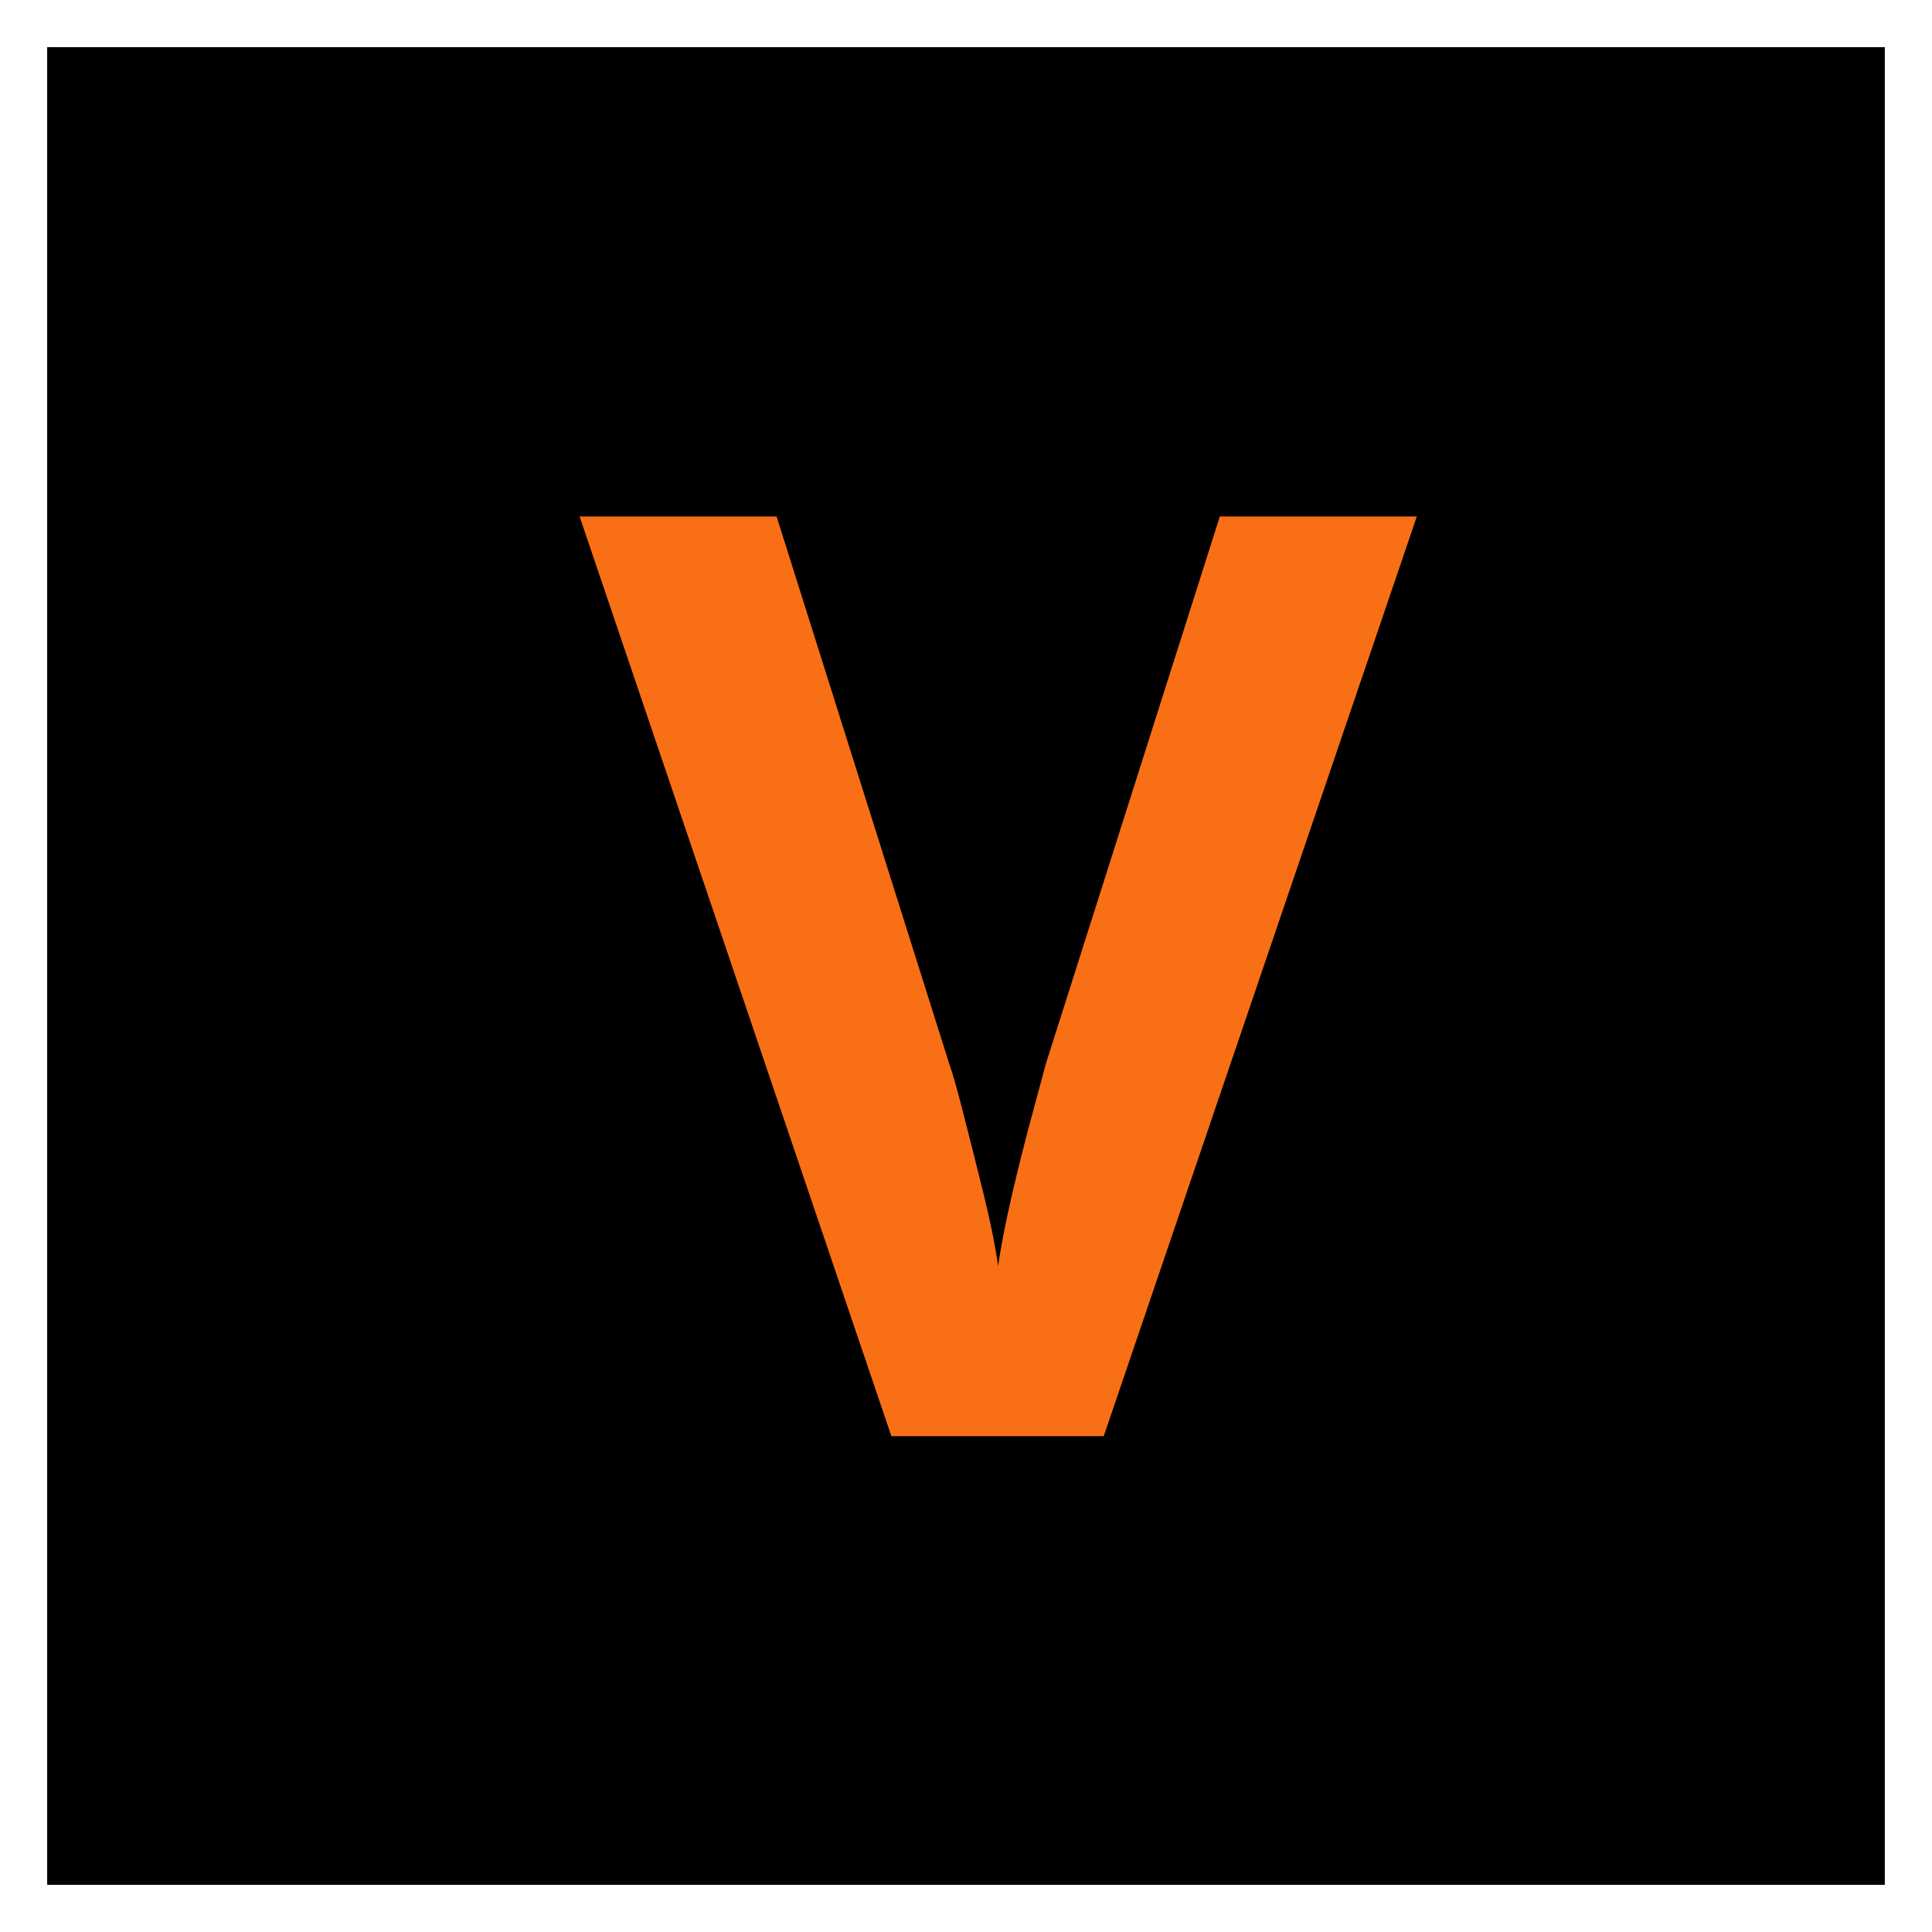
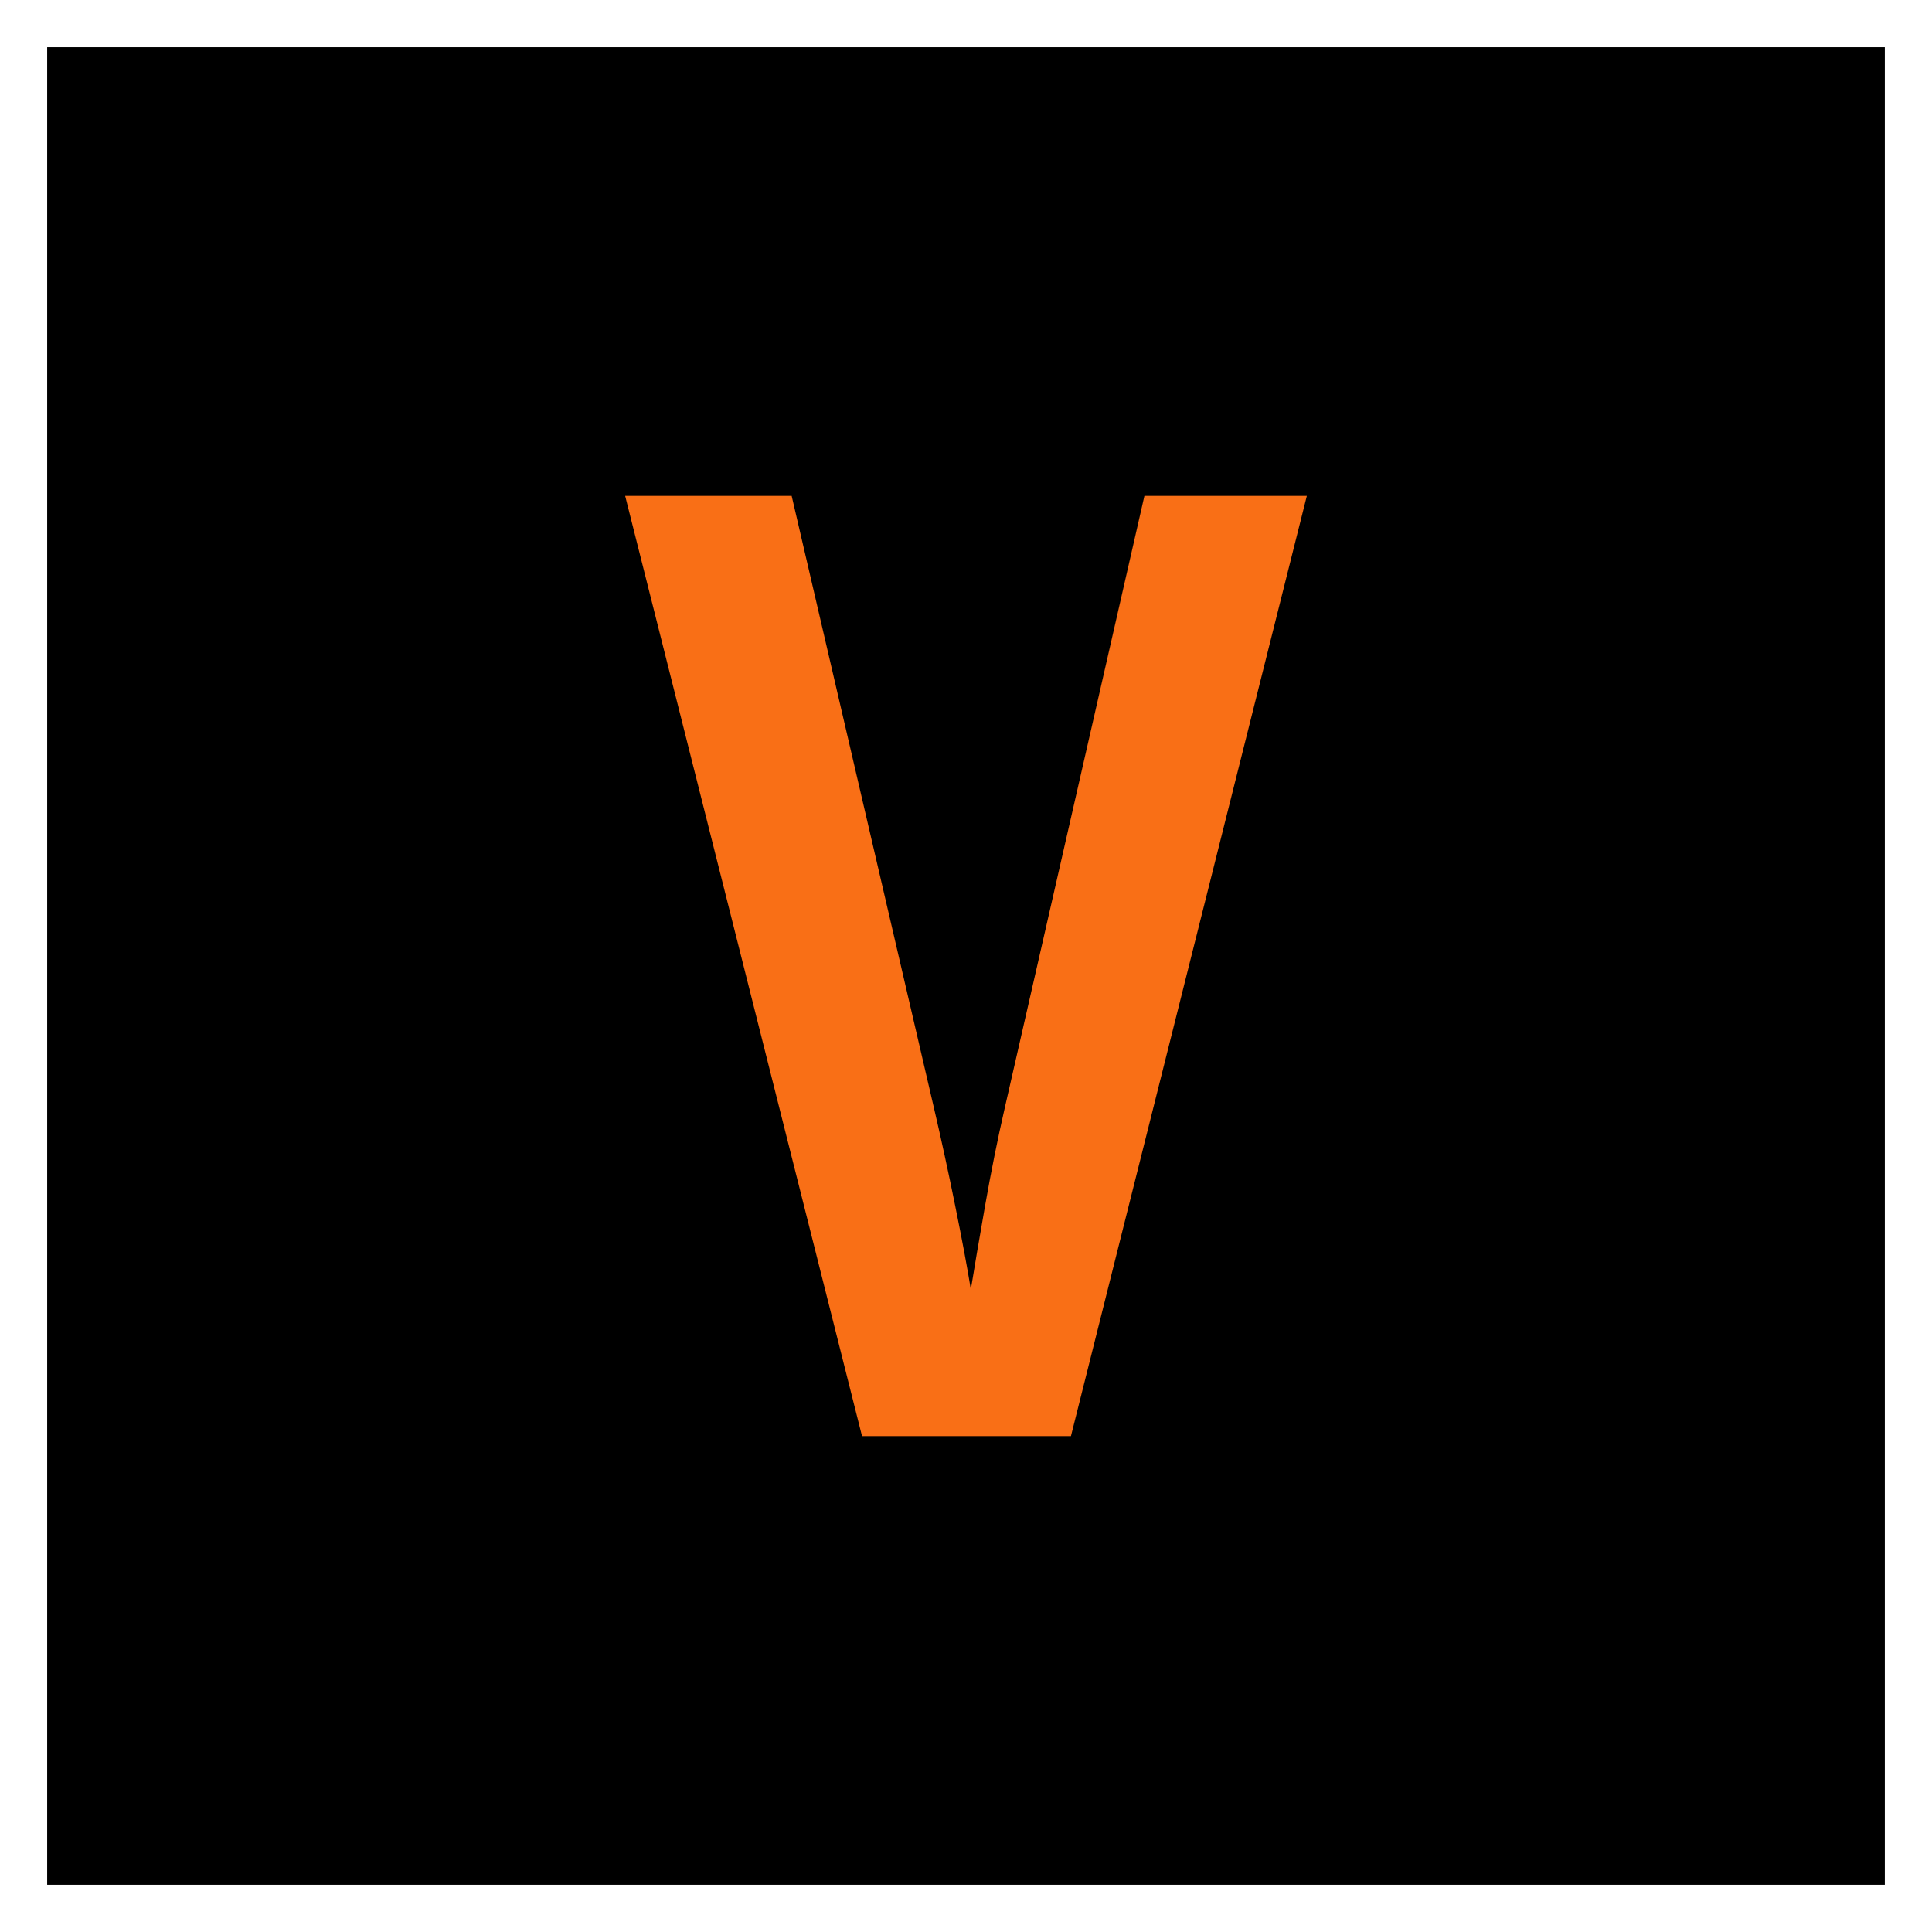
<svg xmlns="http://www.w3.org/2000/svg" style="color-scheme: light dark" width="512" height="512" viewBox="0 0 135.467 135.467" version="1.1" id="svg1">
  <defs id="defs1" />
  <g id="layer1">
    <rect style="fill:light-dark(oklch(100% 0 0), oklch(14% 0 0));stroke-width:0.265;stroke-linecap:round;stroke-linejoin:round;paint-order:markers stroke fill;fill-opacity:1;stroke:light-dark(oklch(0% 0 0), oklch(100% 0 0));stroke-opacity:1;stroke-dasharray:none" id="rect1" width="128.85" height="128.85" x="3.308" y="3.308" ry="0" />
-     <text xml:space="preserve" style="font-weight:300;font-size:90.311px;font-family:Inter;-inkscape-font-specification:'Inter Light';text-align:start;letter-spacing:0px;writing-mode:lr-tb;direction:ltr;text-anchor:start;fill:#f96f16;stroke-width:0.529;stroke-linecap:round;stroke-linejoin:round;paint-order:markers stroke fill;fill-opacity:1" x="40.64" y="100.697" id="text1">
-       <tspan id="tspan1" style="font-style:normal;font-variant:normal;font-weight:bold;font-stretch:normal;font-size:90.311px;font-family:'JetBrains Mono';-inkscape-font-specification:'JetBrains Mono Bold';fill:#f96f16;fill-opacity:1;stroke-width:0.529" x="40.64" y="100.697">V</tspan>
-     </text>
+     <path id="text1" d="M219.279 0 35.374 730H164.646L275.19 254.476Q283.51 218.856 291.633 178.744Q299.755 138.632 303.755 113.877Q307.755 138.632 314.793 178.744Q321.83 218.856 330.15 255.061L438.524 730H564.626L381.476 0Z" transform="translate(40.63999 100.6969) scale(0.0903111 -0.0903111)" style="fill:#f96f16;fill-opacity:1;stroke-width:0.529;stroke-linecap:round;stroke-linejoin:round;paint-order:markers stroke fill" />
  </g>
</svg>
